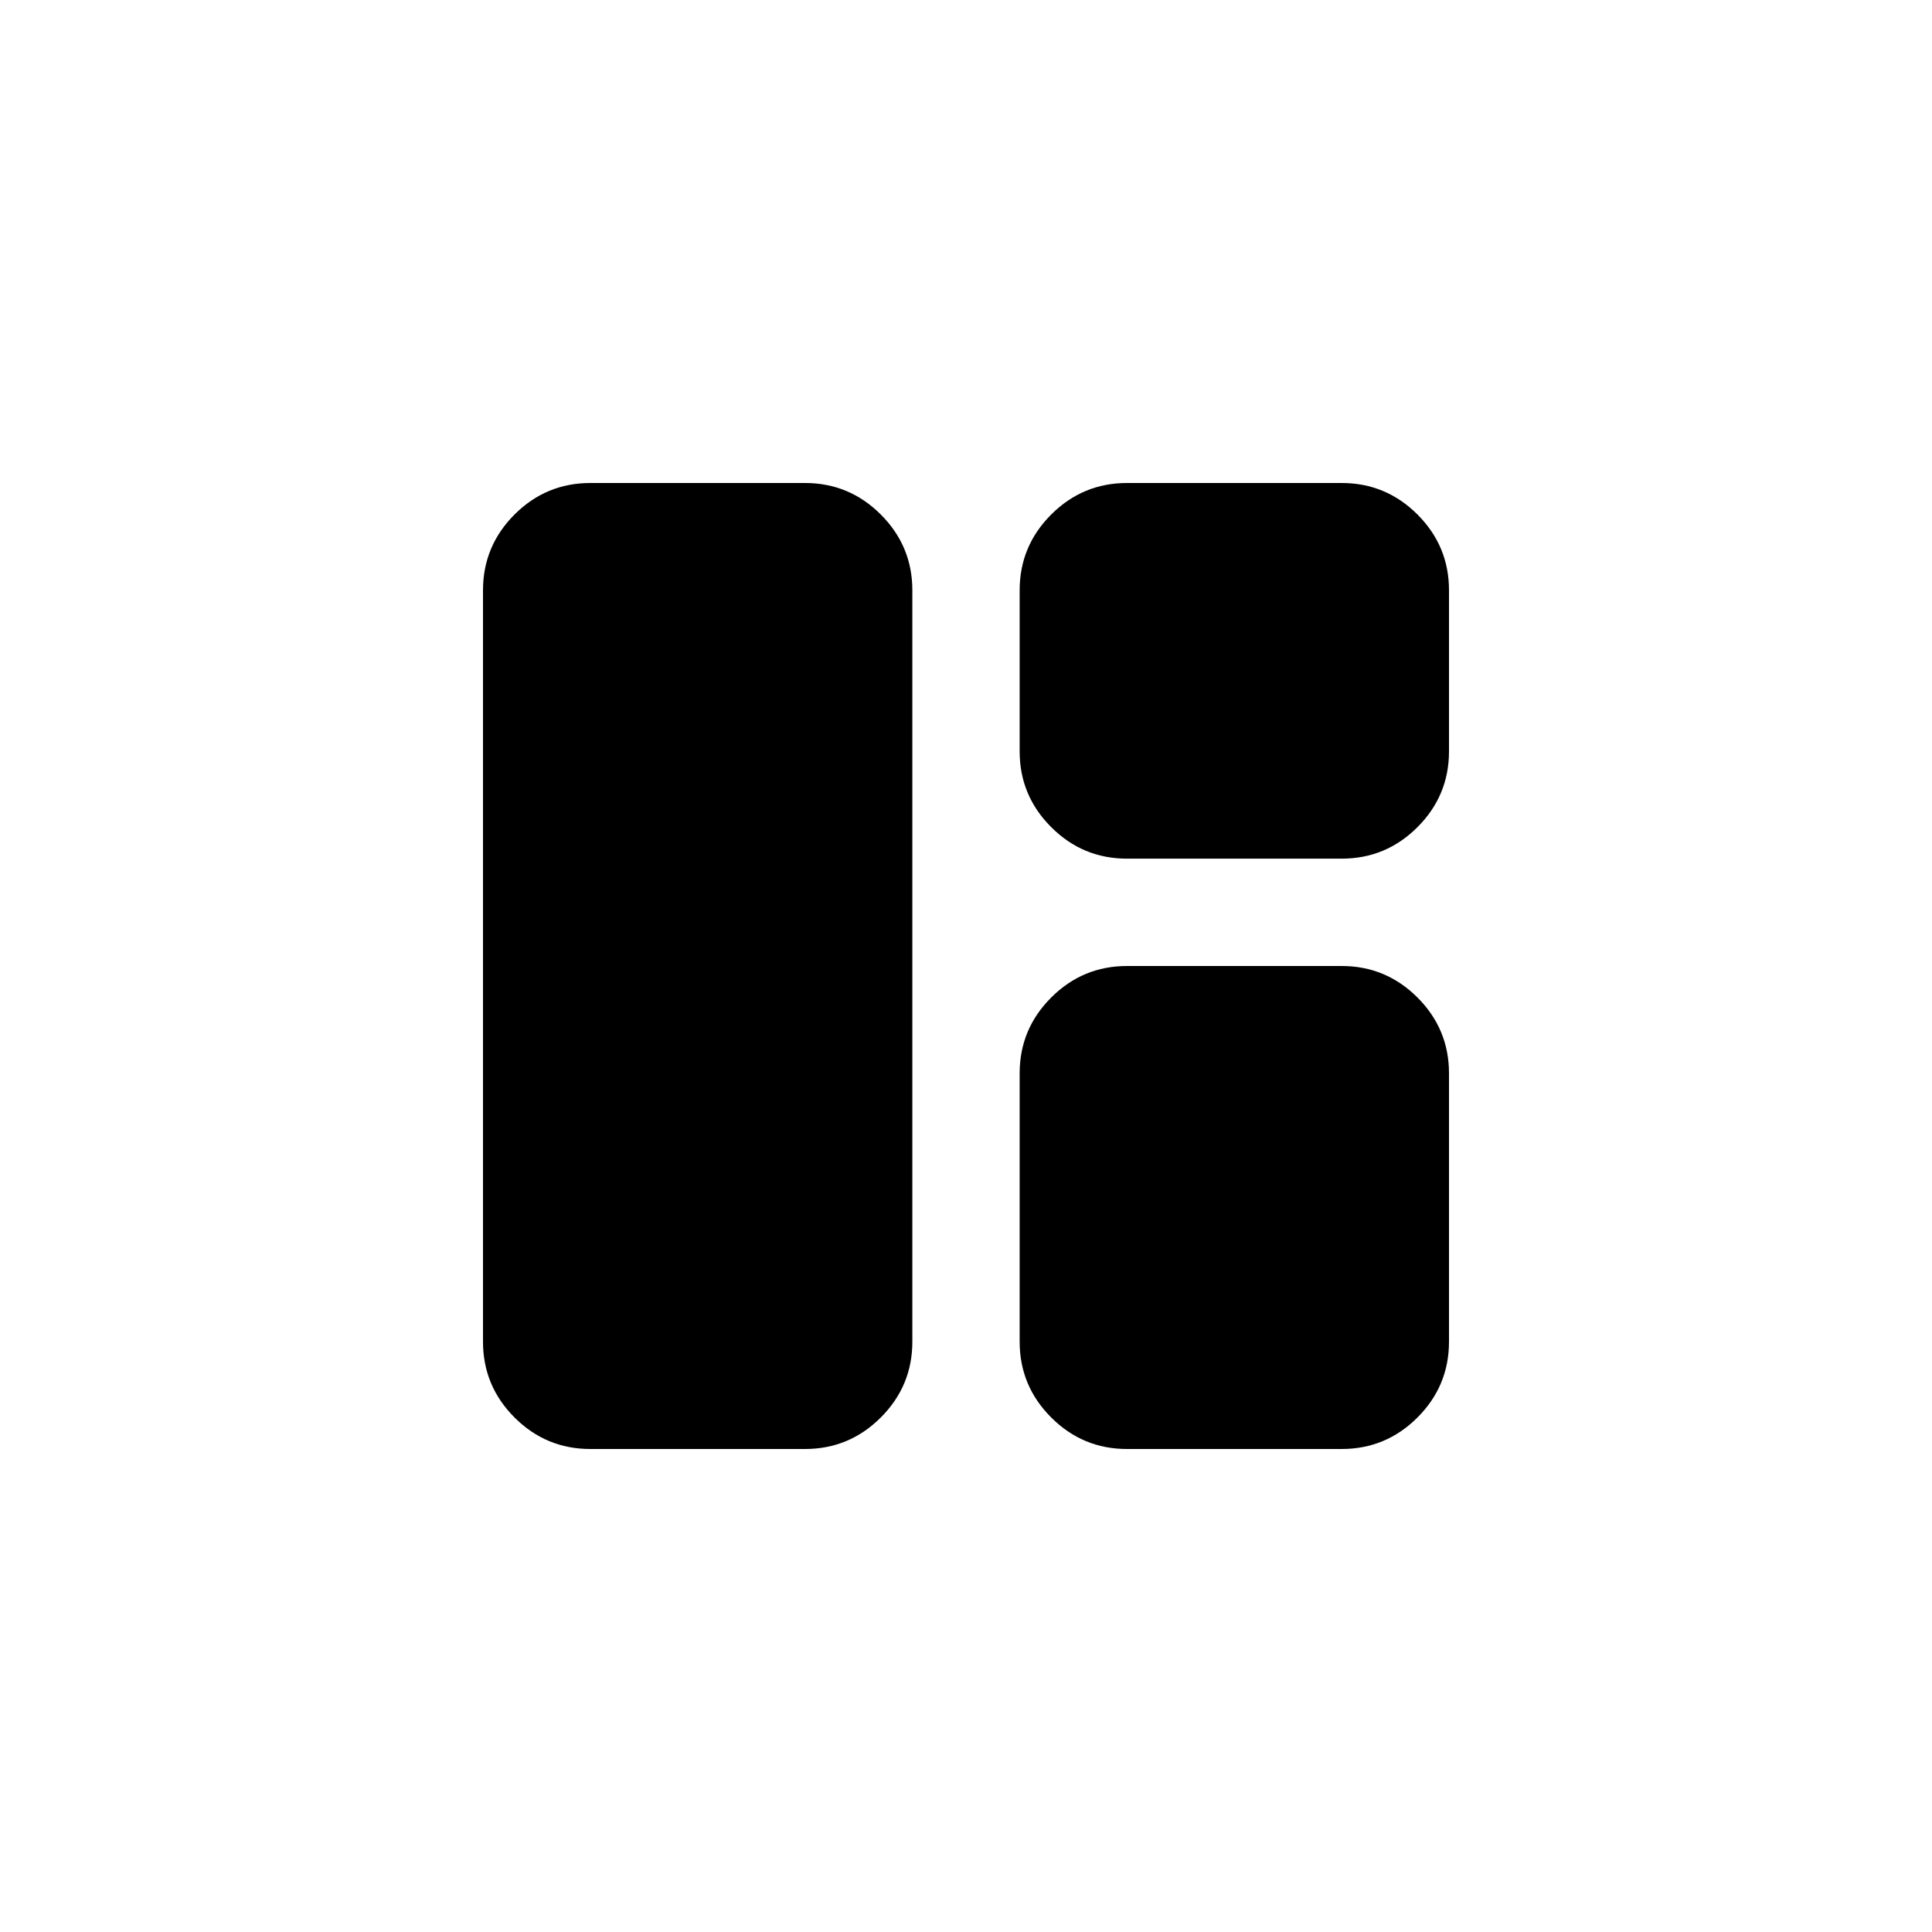
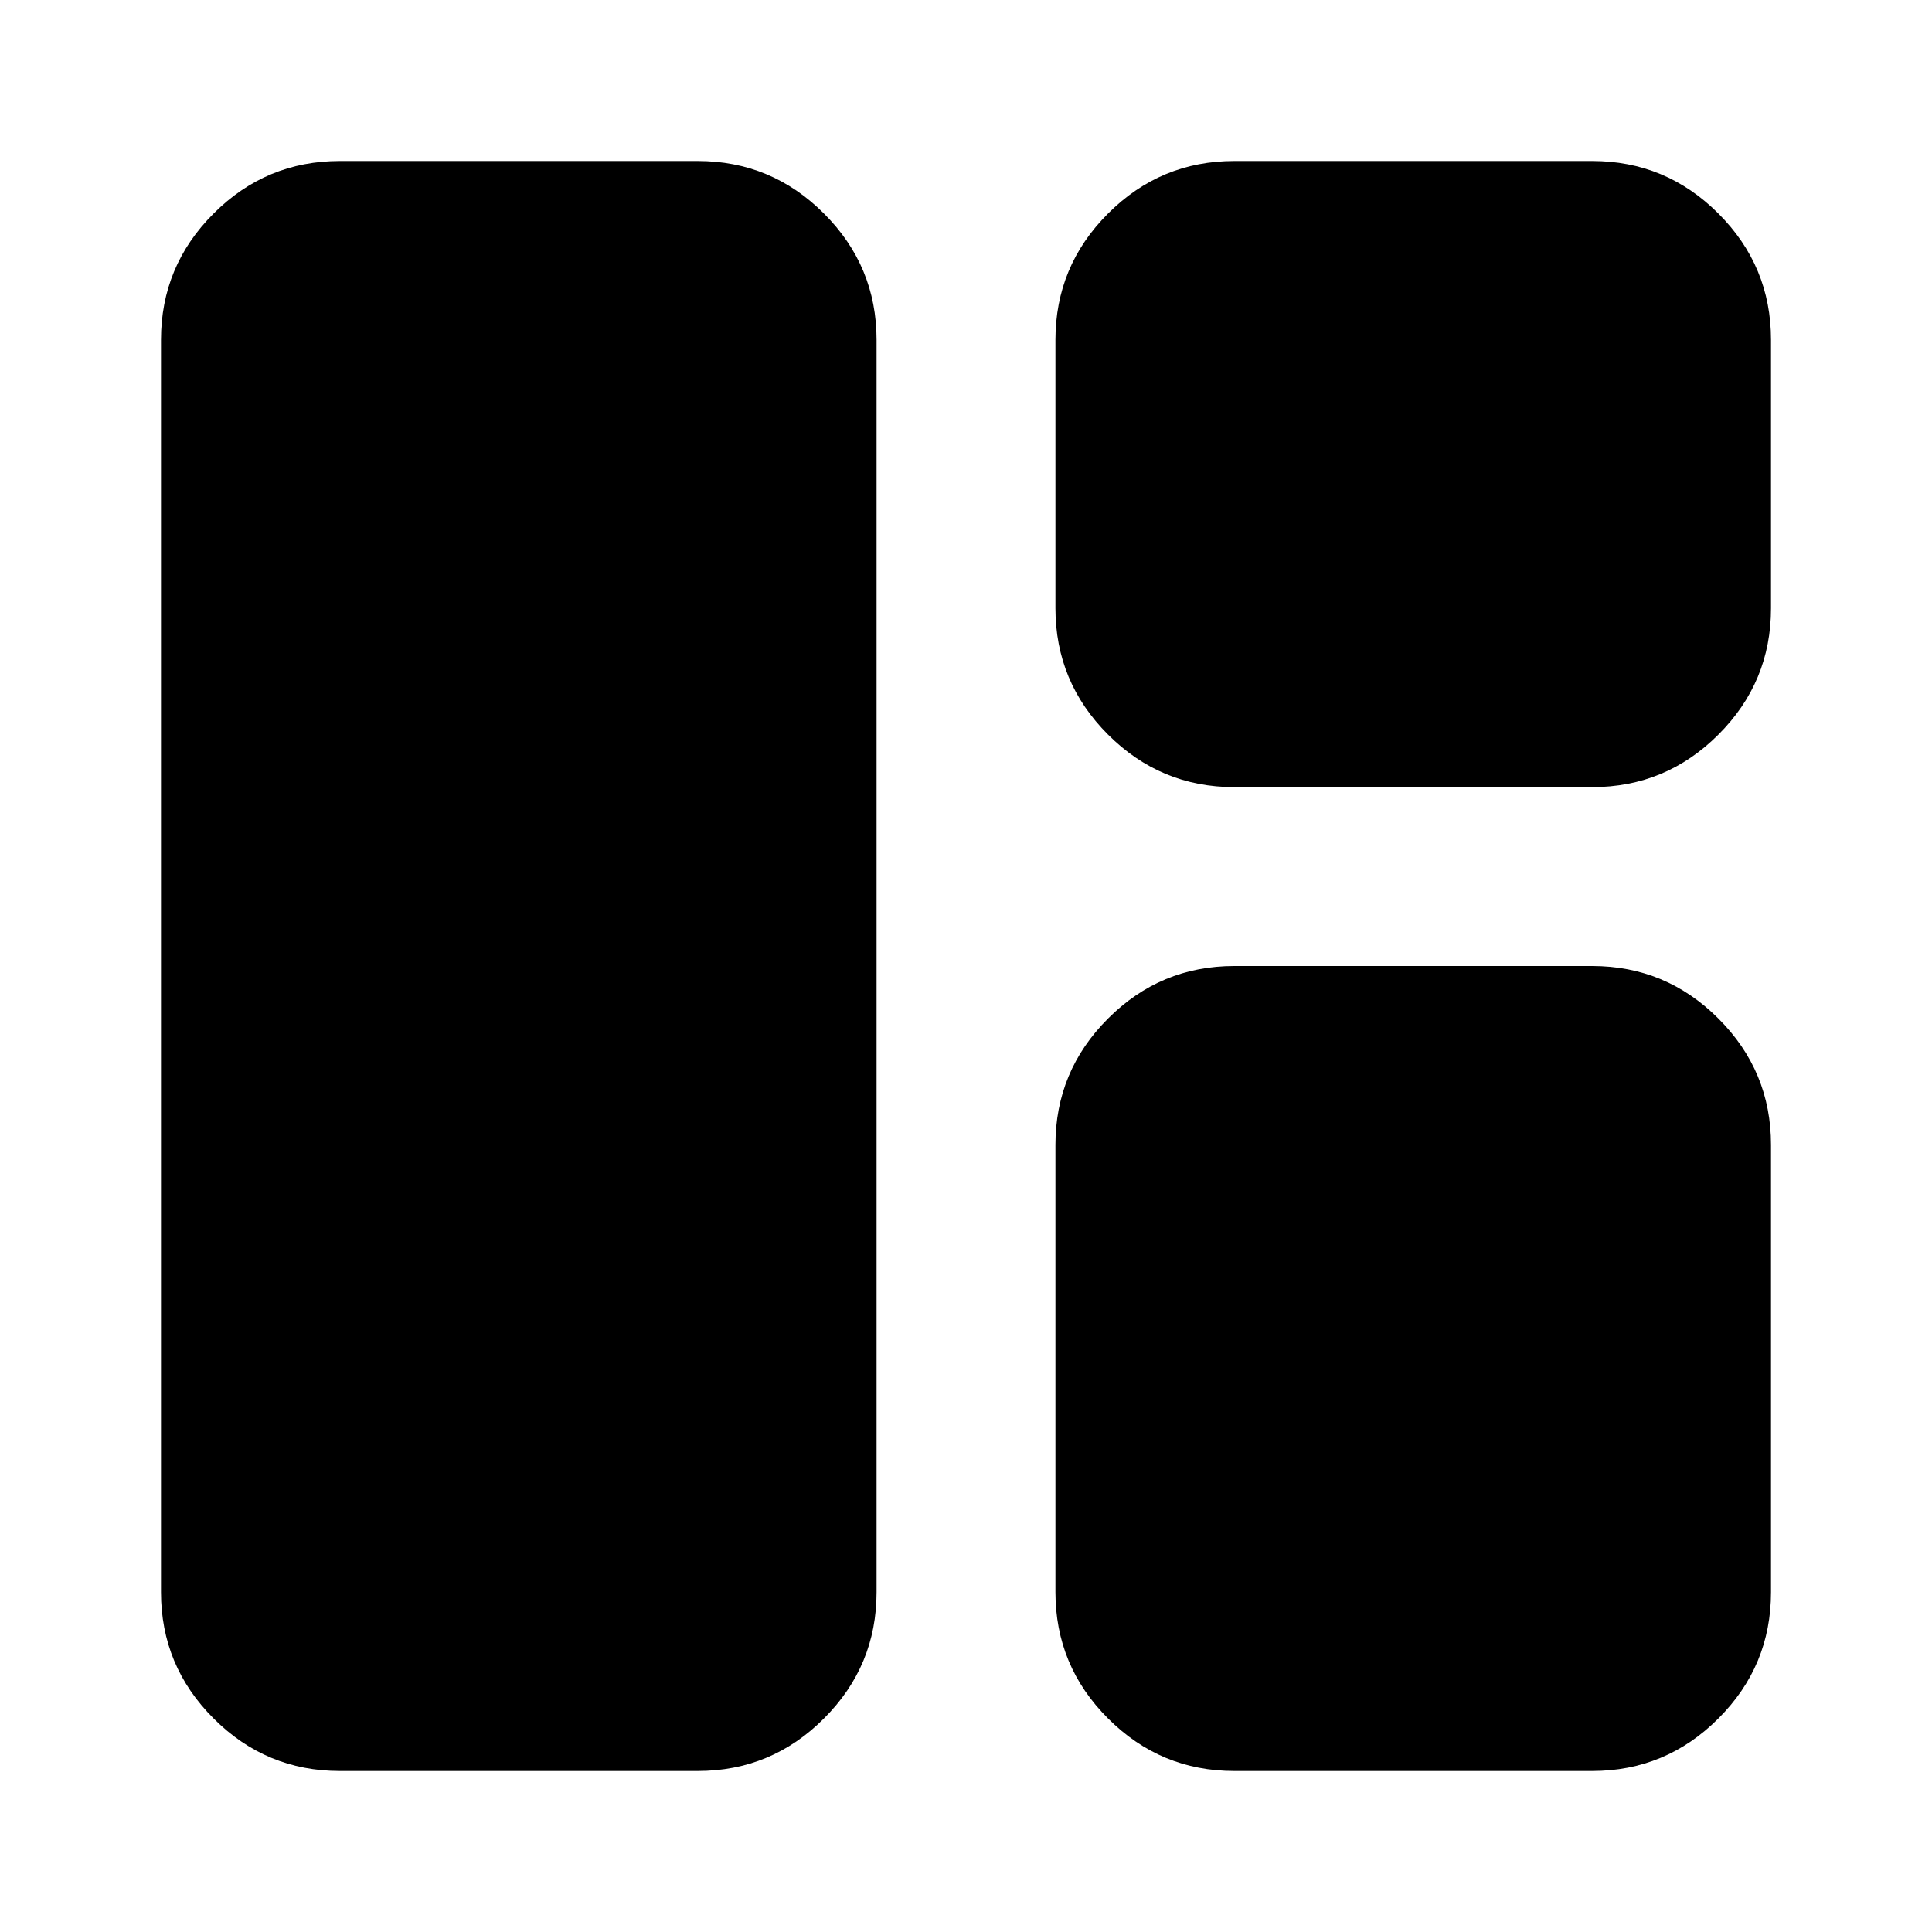
<svg xmlns="http://www.w3.org/2000/svg" width="48" height="48" viewBox="0 0 48 48" fill="none">
-   <path d="M14.667 36C13.933 36 13.306 35.739 12.783 35.217C12.261 34.694 12 34.067 12 33.333V14.667C12 13.933 12.261 13.306 12.783 12.783C13.306 12.261 13.933 12 14.667 12H20C20.733 12 21.361 12.261 21.883 12.783C22.406 13.306 22.667 13.933 22.667 14.667V33.333C22.667 34.067 22.406 34.694 21.883 35.217C21.361 35.739 20.733 36 20 36H14.667ZM28 36C27.267 36 26.639 35.739 26.117 35.217C25.594 34.694 25.333 34.067 25.333 33.333V26.667C25.333 25.933 25.594 25.306 26.117 24.783C26.639 24.261 27.267 24 28 24H33.333C34.067 24 34.694 24.261 35.217 24.783C35.739 25.306 36 25.933 36 26.667V33.333C36 34.067 35.739 34.694 35.217 35.217C34.694 35.739 34.067 36 33.333 36H28ZM28 21.333C27.267 21.333 26.639 21.072 26.117 20.55C25.594 20.028 25.333 19.4 25.333 18.667V14.667C25.333 13.933 25.594 13.306 26.117 12.783C26.639 12.261 27.267 12 28 12H33.333C34.067 12 34.694 12.261 35.217 12.783C35.739 13.306 36 13.933 36 14.667V18.667C36 19.4 35.739 20.028 35.217 20.55C34.694 21.072 34.067 21.333 33.333 21.333H28Z" fill="black" />
+   <path d="M8.444 44C7.222 44 6.176 43.565 5.306 42.694C4.435 41.824 4 40.778 4 39.556V8.444C4 7.222 4.435 6.176 5.306 5.306C6.176 4.435 7.222 4 8.444 4H17.333C18.556 4 19.602 4.435 20.472 5.306C21.343 6.176 21.778 7.222 21.778 8.444V39.556C21.778 40.778 21.343 41.824 20.472 42.694C19.602 43.565 18.556 44 17.333 44H8.444ZM30.667 44C29.444 44 28.398 43.565 27.528 42.694C26.657 41.824 26.222 40.778 26.222 39.556V28.444C26.222 27.222 26.657 26.176 27.528 25.306C28.398 24.435 29.444 24 30.667 24H39.556C40.778 24 41.824 24.435 42.694 25.306C43.565 26.176 44 27.222 44 28.444V39.556C44 40.778 43.565 41.824 42.694 42.694C41.824 43.565 40.778 44 39.556 44H30.667ZM30.667 19.556C29.444 19.556 28.398 19.12 27.528 18.25C26.657 17.38 26.222 16.333 26.222 15.111V8.444C26.222 7.222 26.657 6.176 27.528 5.306C28.398 4.435 29.444 4 30.667 4H39.556C40.778 4 41.824 4.435 42.694 5.306C43.565 6.176 44 7.222 44 8.444V15.111C44 16.333 43.565 17.38 42.694 18.25C41.824 19.12 40.778 19.556 39.556 19.556H30.667Z" fill="black" />
</svg>
